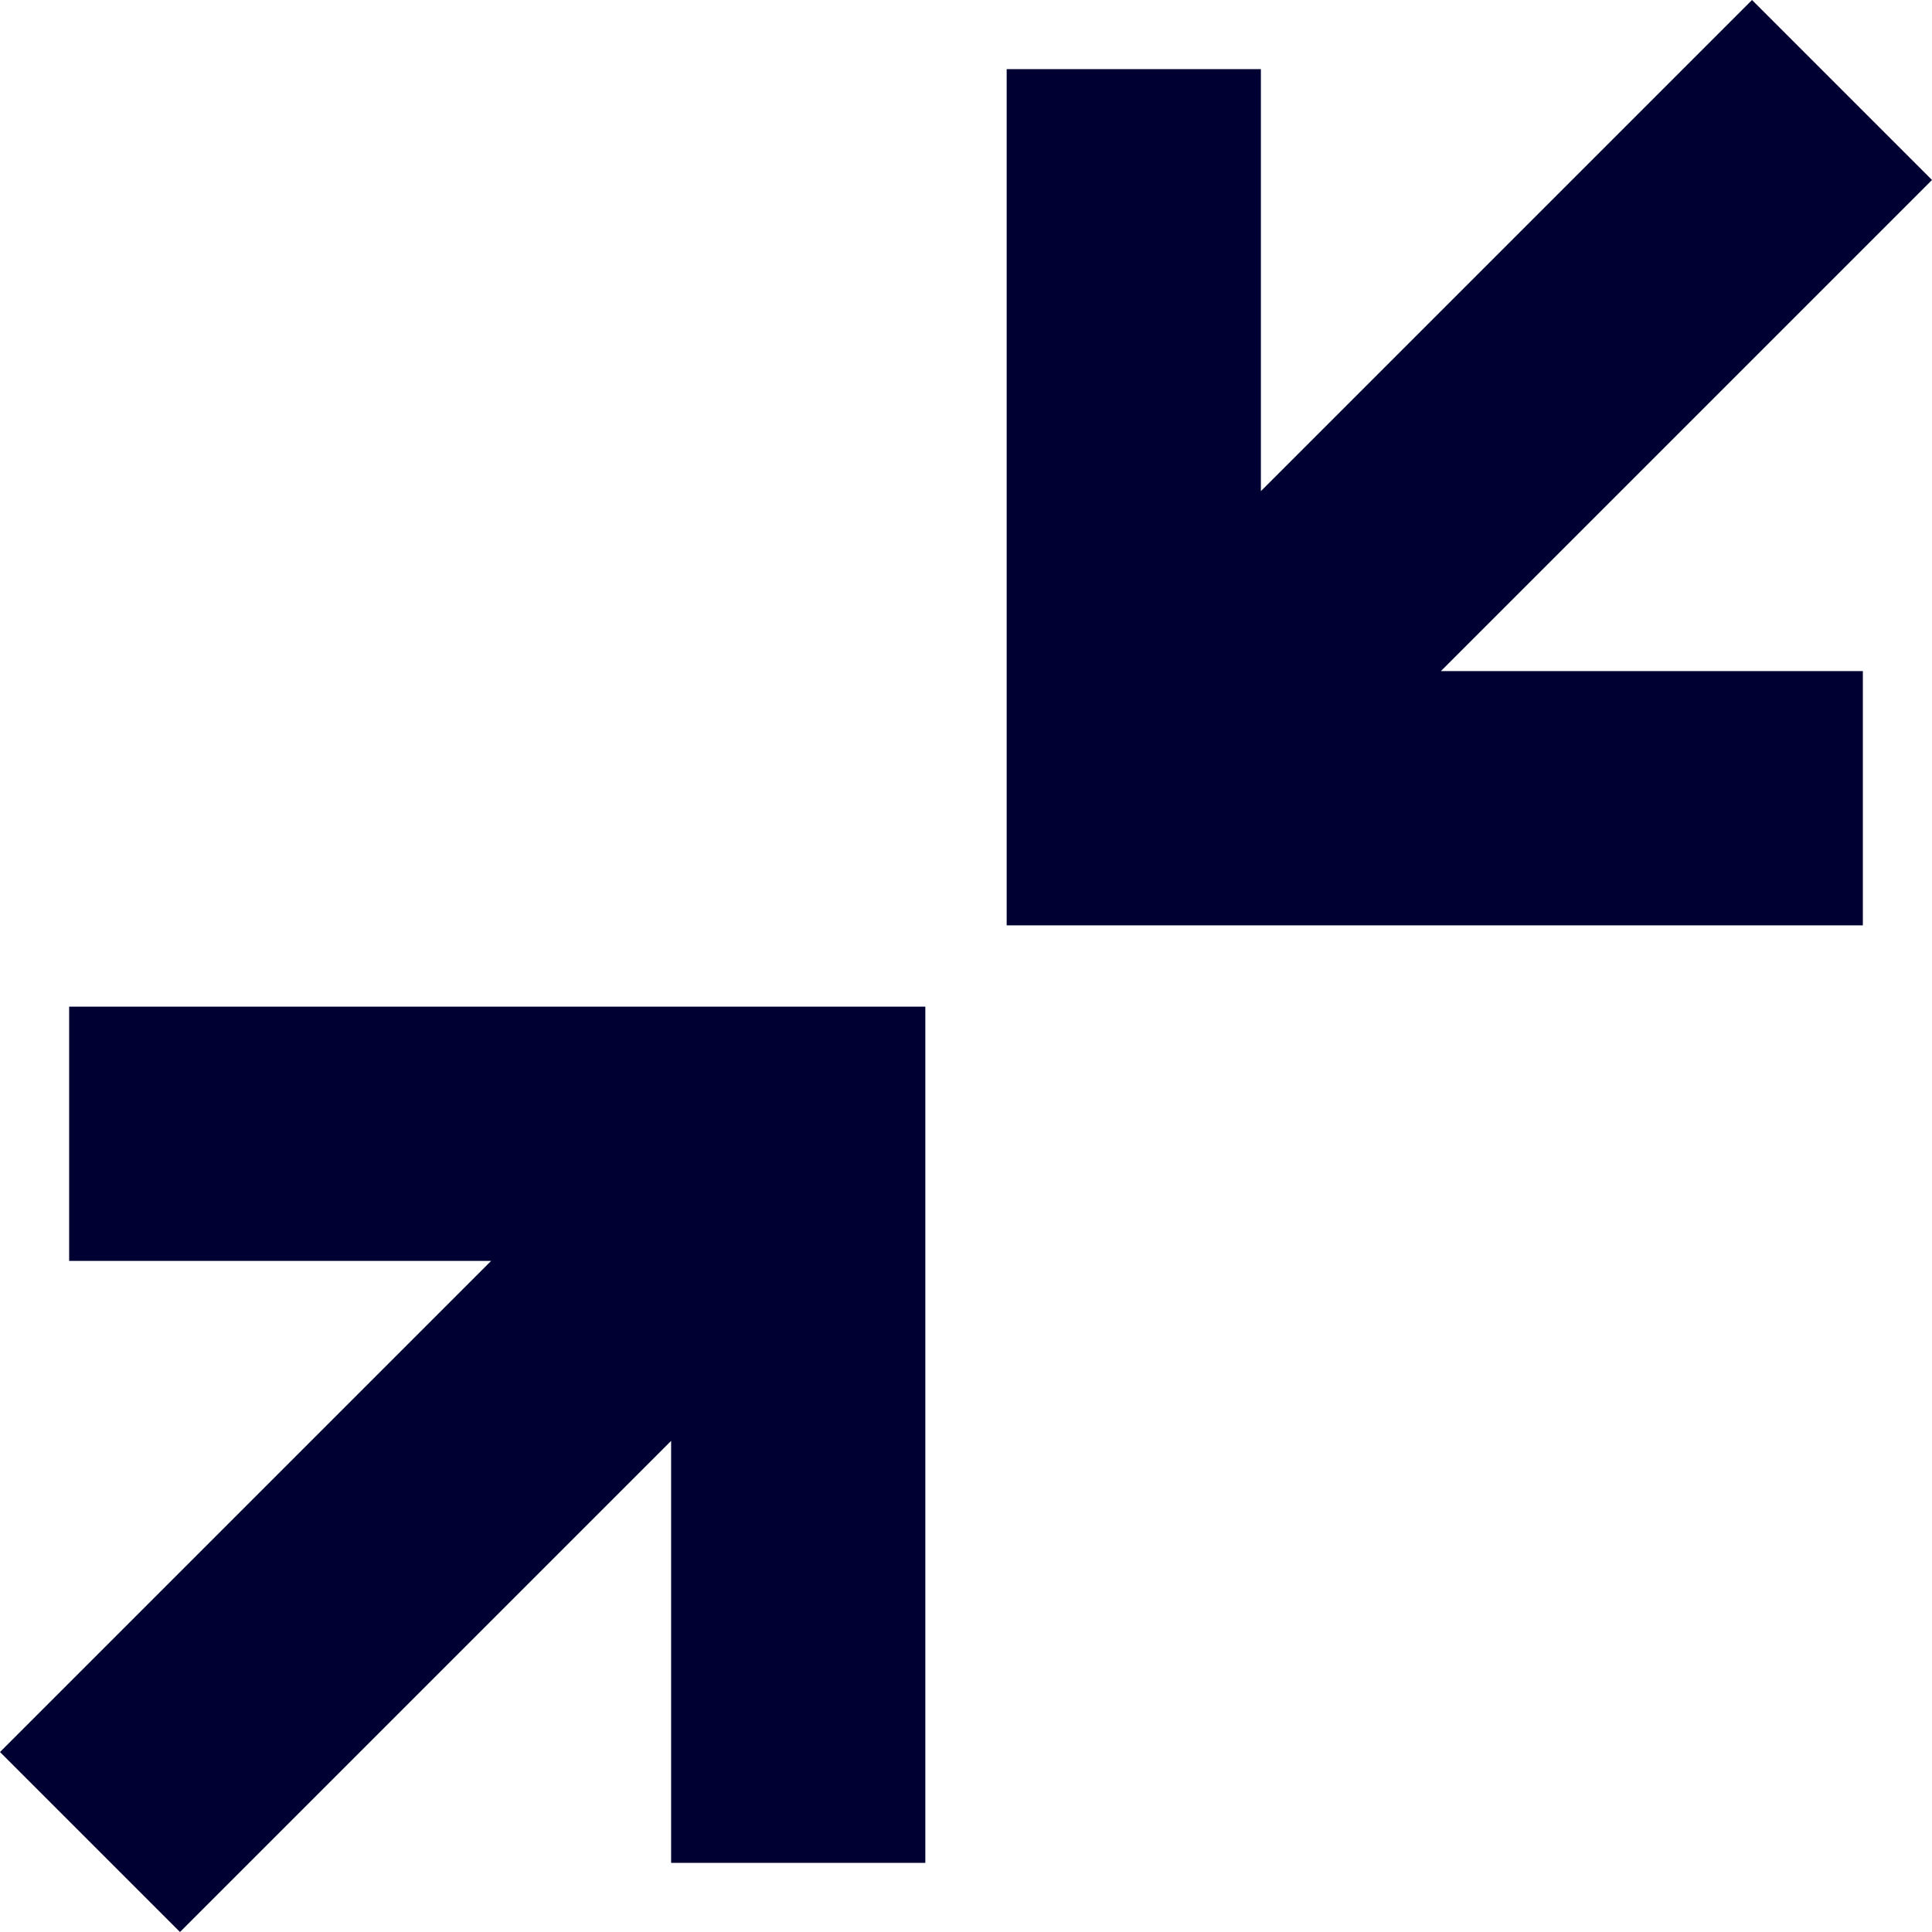
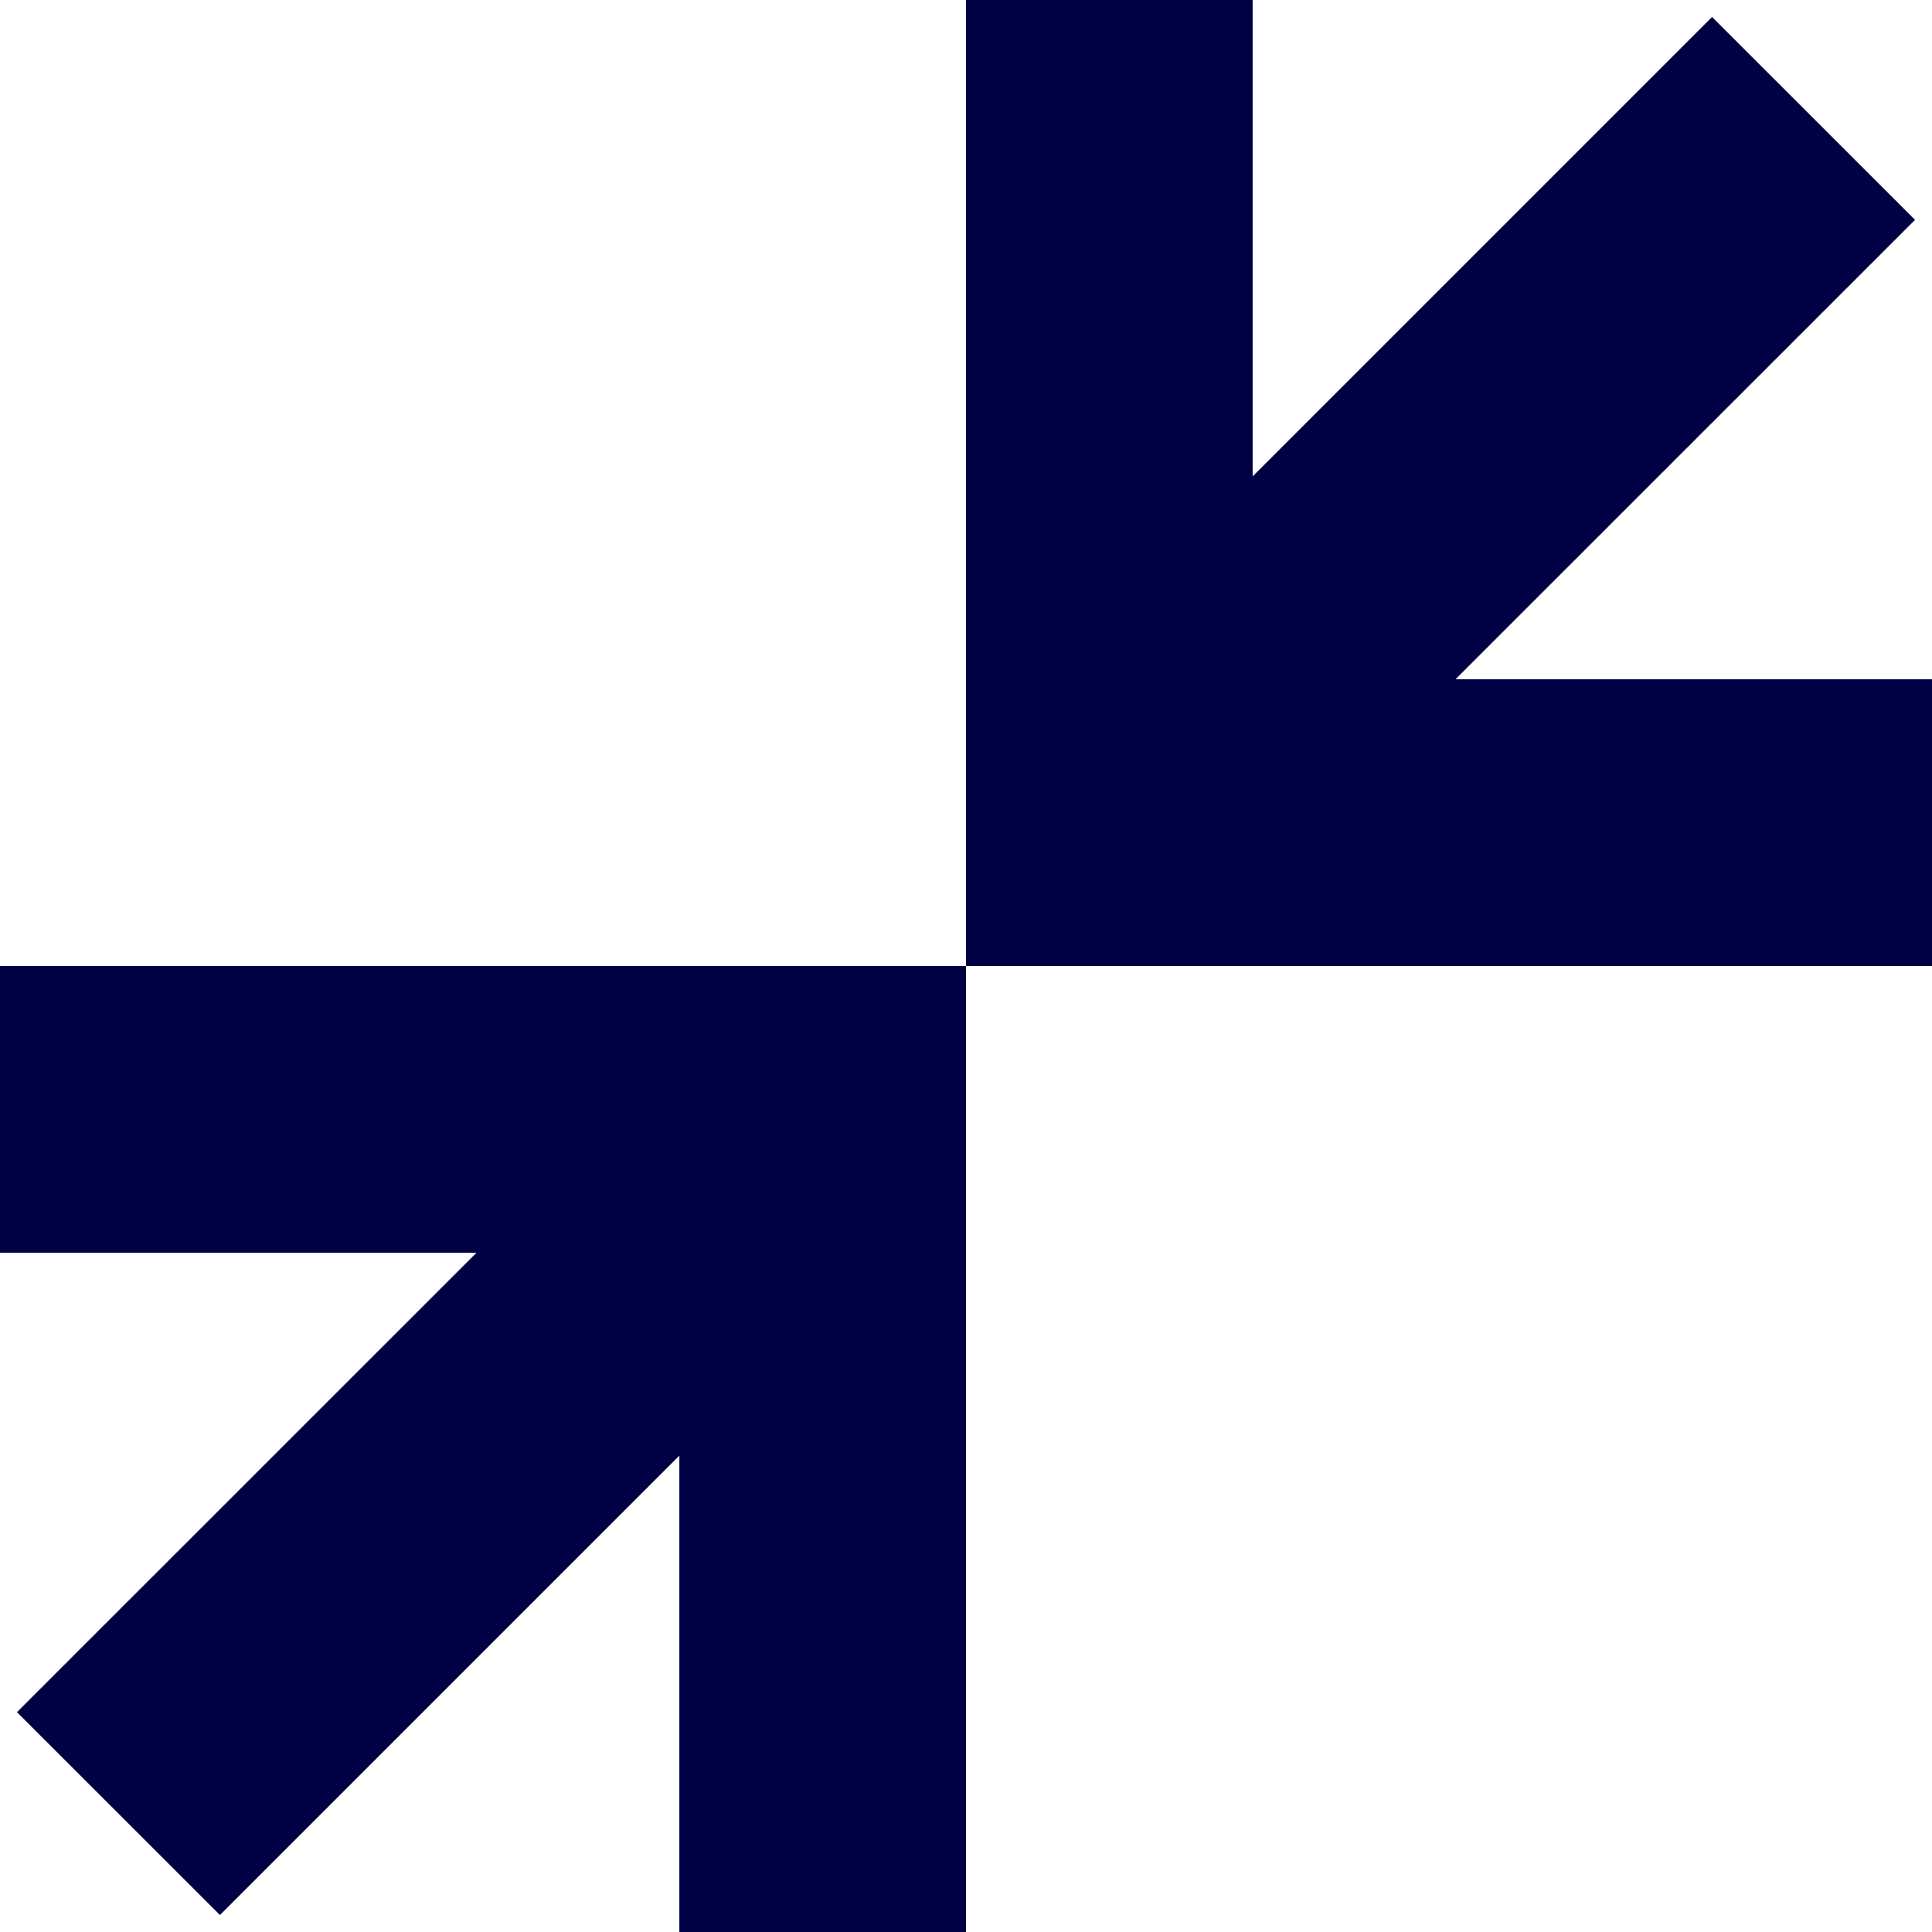
<svg xmlns="http://www.w3.org/2000/svg" viewBox="0 0 19 19">
-   <style>*{fill:#003;}</style>
-   <polygon points="0.68 9.9 0.68 12.4 4.83 12.4 0 17.23 1.77 19 6.6 14.17 6.6 18.32 9.1 18.32 9.1 9.9 0.68 9.9" />
-   <polygon points="18.32 9.1 18.32 6.6 14.17 6.6 19 1.77 17.23 0 12.4 4.83 12.4 0.68 9.9 0.68 9.9 9.1 18.32 9.1" />
+   <style>*{fill:#004;}</style>
+   <path d="M0 9.5v2.82h4.686L.167 16.838l1.996 1.995 4.518-4.518v4.686H9.5V9.5H0Zm19 0V6.68h-4.686l4.519-4.518L16.837.167l-4.518 4.518V-.001H9.5V9.5H19Z" />
</svg>
